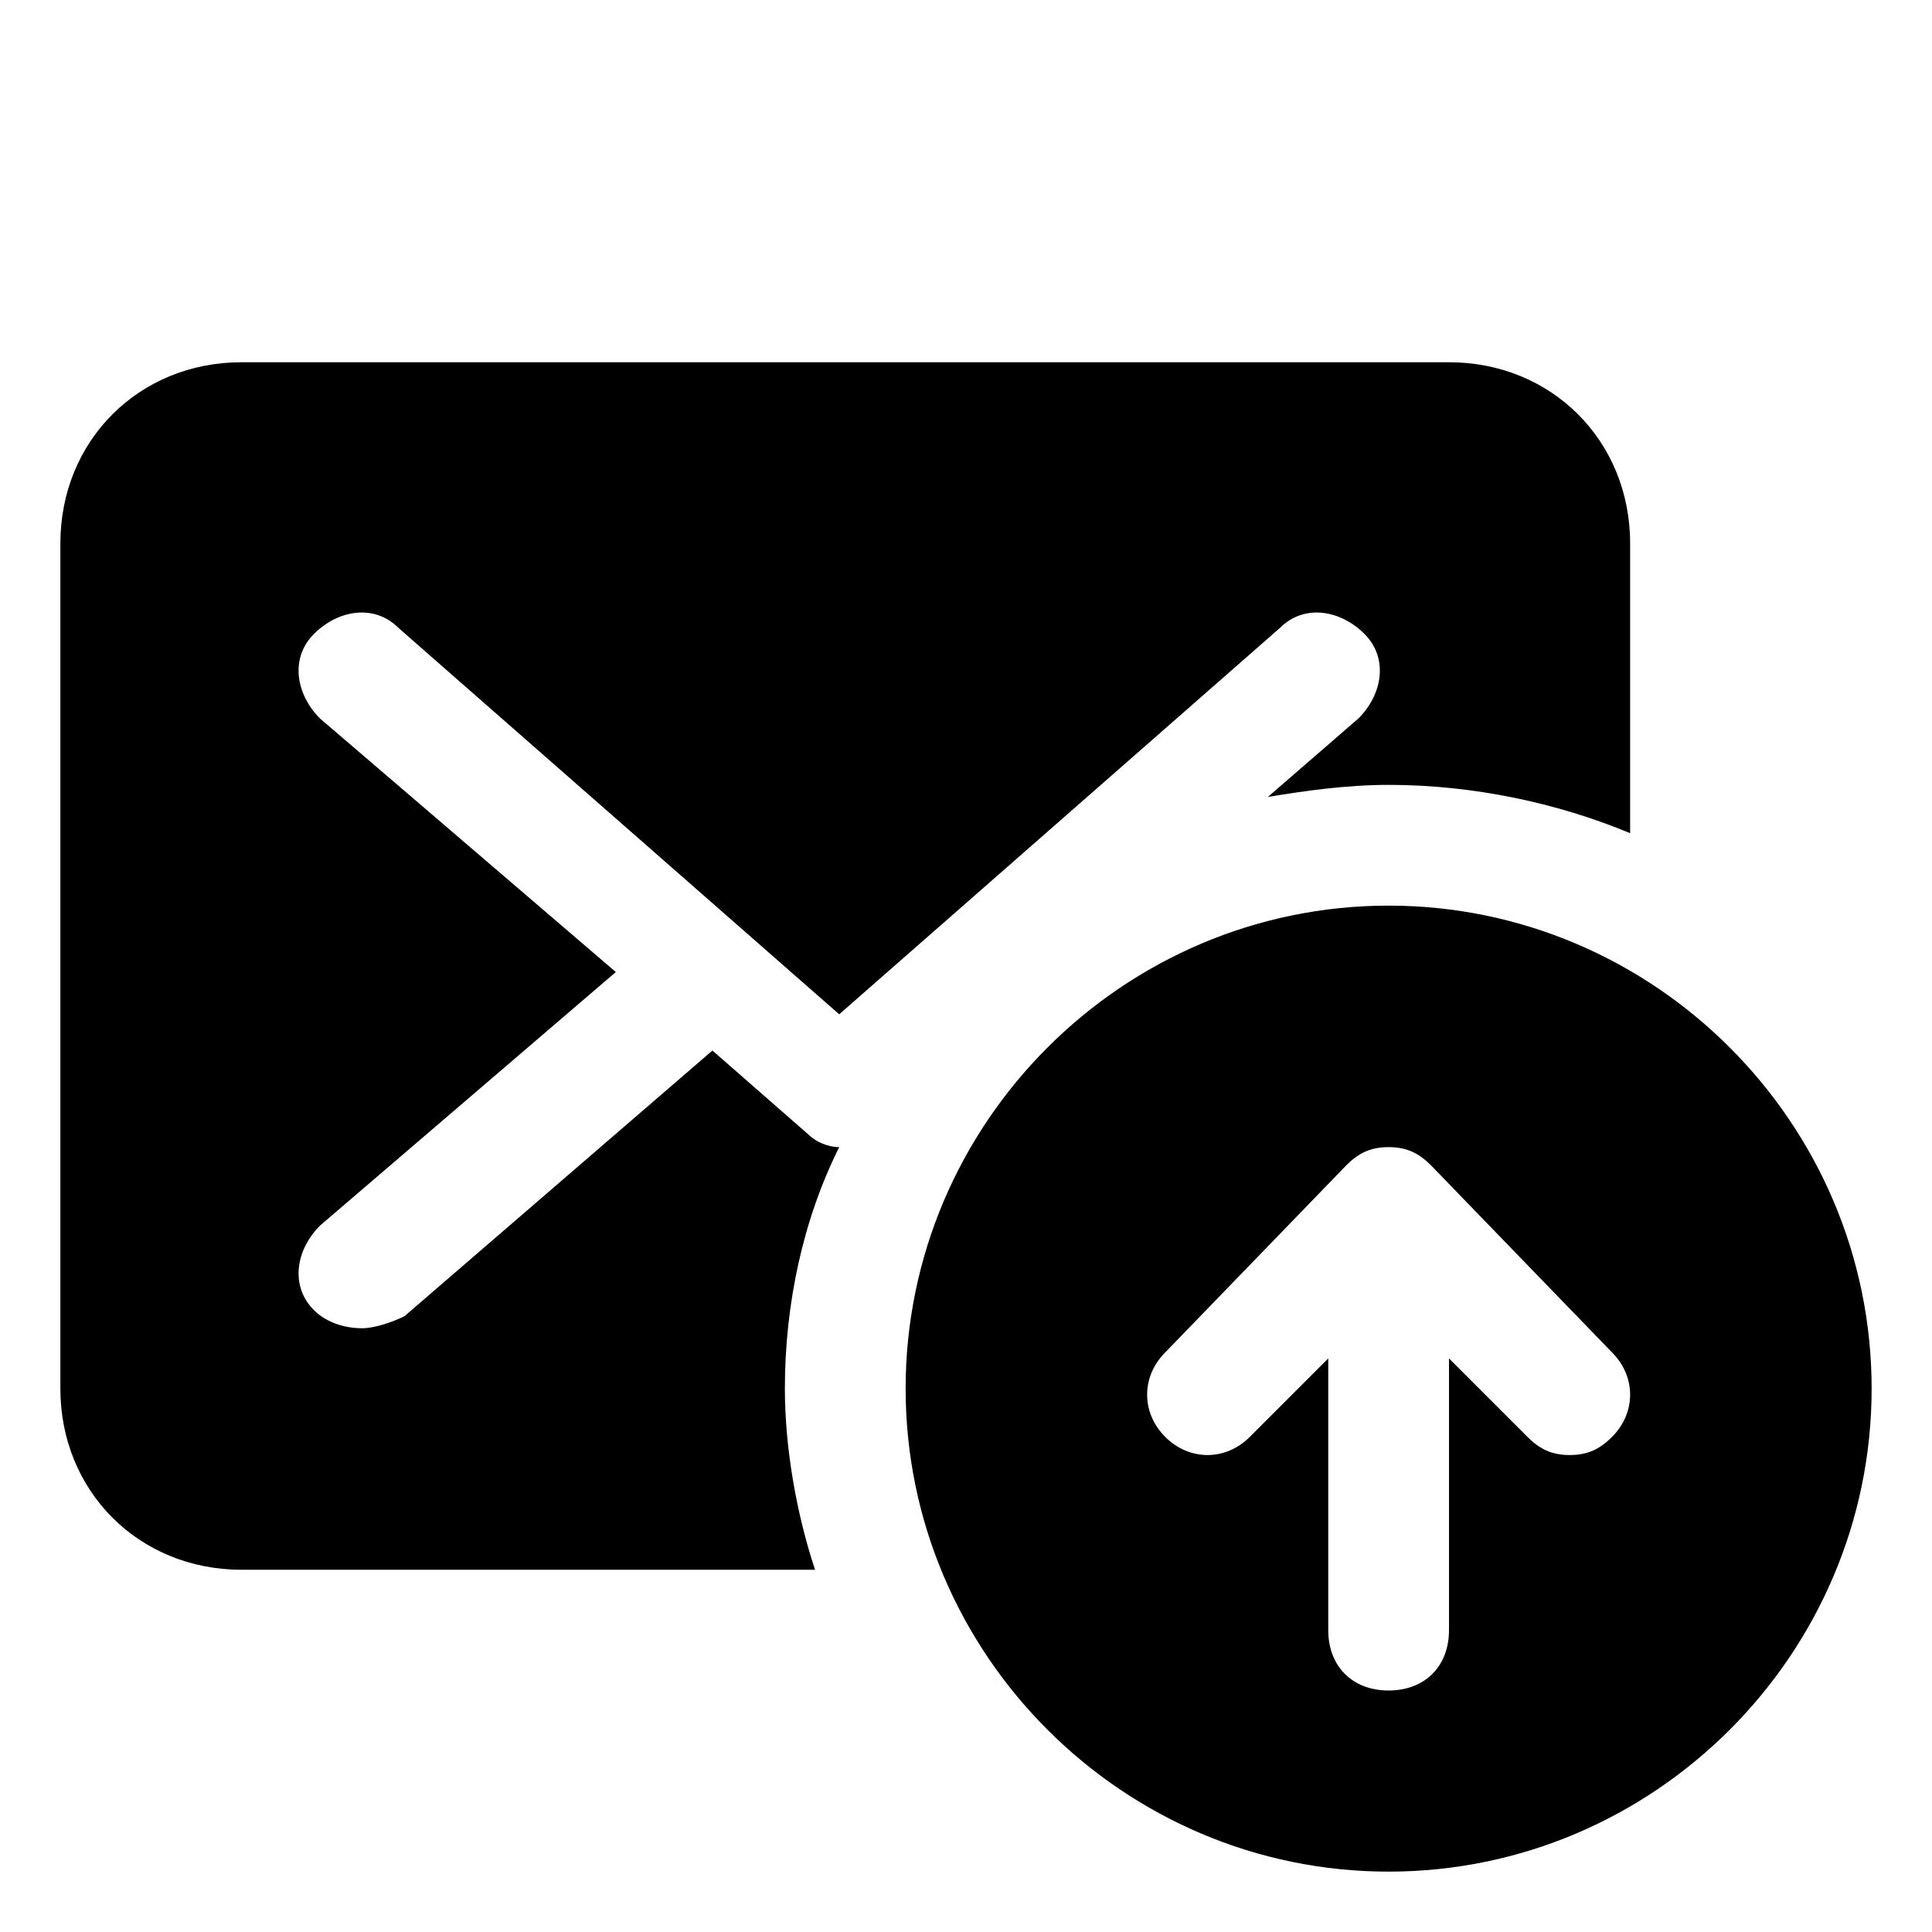
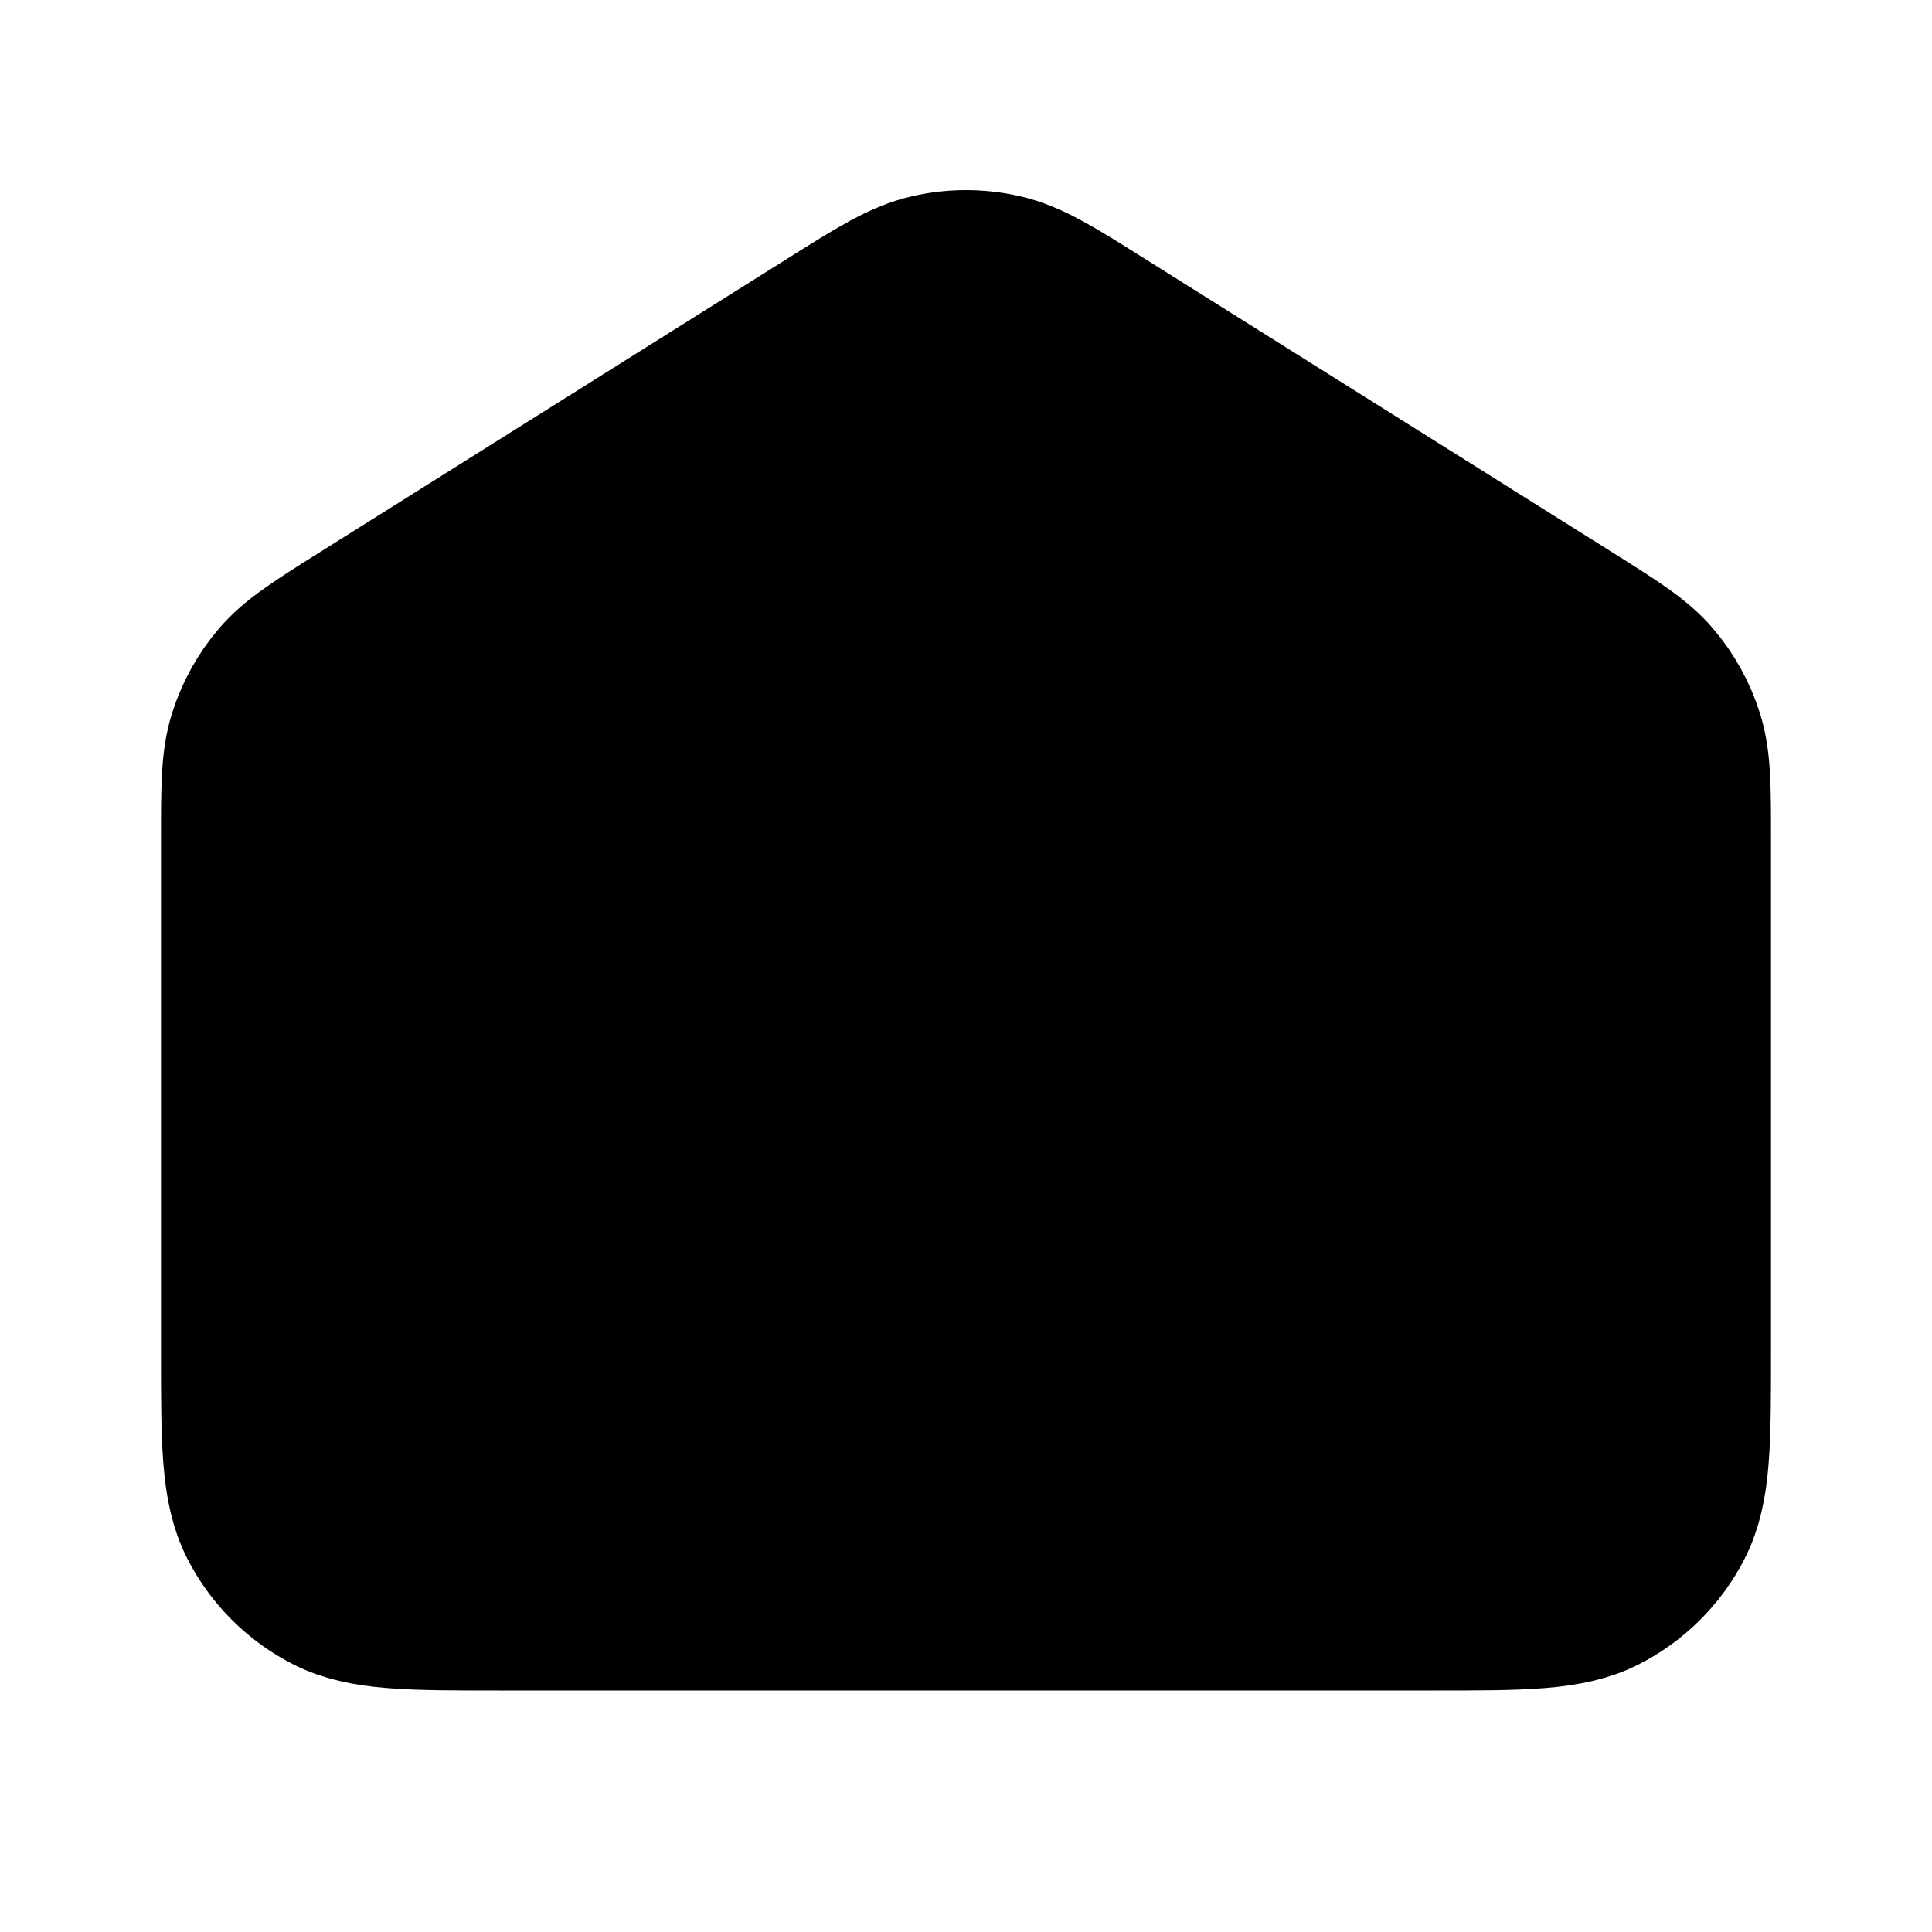
- <svg xmlns="http://www.w3.org/2000/svg" fill="#000000" height="800px" width="800px" version="1.1" id="Icons" viewBox="0 0 32 32" xml:space="preserve">
-   <path d="M23,15c-4.4,0-8,3.6-8,8s3.6,8,8,8s8-3.6,8-8S27.4,15,23,15z M26.7,23.8c-0.2,0.2-0.4,0.3-0.7,0.3c-0.3,0-0.5-0.1-0.7-0.3  L24,22.5V27c0,0.6-0.4,1-1,1s-1-0.4-1-1v-4.5l-1.3,1.3c-0.4,0.4-1,0.4-1.4,0c-0.4-0.4-0.4-1,0-1.4l3-3.1c0,0,0,0,0,0  c0.2-0.2,0.4-0.3,0.7-0.3s0.5,0.1,0.7,0.3c0,0,0,0,0,0l3,3.1C27.1,22.8,27.1,23.4,26.7,23.8z" fill="currentColor" />
-   <path d="M13,23c0-1.4,0.3-2.8,0.9-4c-0.2,0-0.4-0.1-0.5-0.2l-1.6-1.4l-5.1,4.4C6.5,21.9,6.2,22,6,22c-0.3,0-0.6-0.1-0.8-0.3  c-0.4-0.4-0.3-1,0.1-1.4l4.9-4.2l-4.9-4.2c-0.4-0.4-0.5-1-0.1-1.4c0.4-0.4,1-0.5,1.4-0.1l7.3,6.4l7.3-6.4c0.4-0.4,1-0.3,1.4,0.1  c0.4,0.4,0.3,1-0.1,1.4L21,13.2c0.6-0.1,1.3-0.2,2-0.2c1.4,0,2.8,0.3,4,0.8V9c0-1.7-1.3-3-3-3H4C2.3,6,1,7.3,1,9v14c0,1.7,1.3,3,3,3  h9.5C13.2,25.1,13,24,13,23z" fill="currentColor" />
+ <svg xmlns="http://www.w3.org/2000/svg" width="800px" height="800px" viewBox="0 0 24 24" fill="none">
+   <path d="M12 7V12M12 12L14 10M12 12L10 10M3.028 10L10.225 14.817C10.866 15.244 11.187 15.458 11.534 15.541C11.84 15.615 12.159 15.615 12.466 15.541C12.812 15.458 13.133 15.244 13.775 14.817L20.971 10M10.298 4.069L4.498 7.711C3.951 8.055 3.678 8.227 3.479 8.459C3.304 8.664 3.172 8.903 3.091 9.161C3 9.453 3 9.775 3 10.421V16.8C3 17.92 3 18.48 3.218 18.908C3.41 19.284 3.716 19.59 4.092 19.782C4.52 20 5.08 20 6.2 20H17.8C18.92 20 19.48 20 19.908 19.782C20.284 19.59 20.59 19.284 20.782 18.908C21 18.48 21 17.92 21 16.8V10.421C21 9.775 21 9.453 20.909 9.161C20.828 8.903 20.696 8.664 20.521 8.459C20.322 8.227 20.049 8.055 19.502 7.711L13.702 4.069C13.085 3.681 12.776 3.487 12.445 3.412C12.152 3.345 11.848 3.345 11.555 3.412C11.224 3.487 10.915 3.681 10.298 4.069Z" stroke="#000000" stroke-width="2" stroke-linecap="round" stroke-linejoin="round" fill="currentColor" />
</svg>
